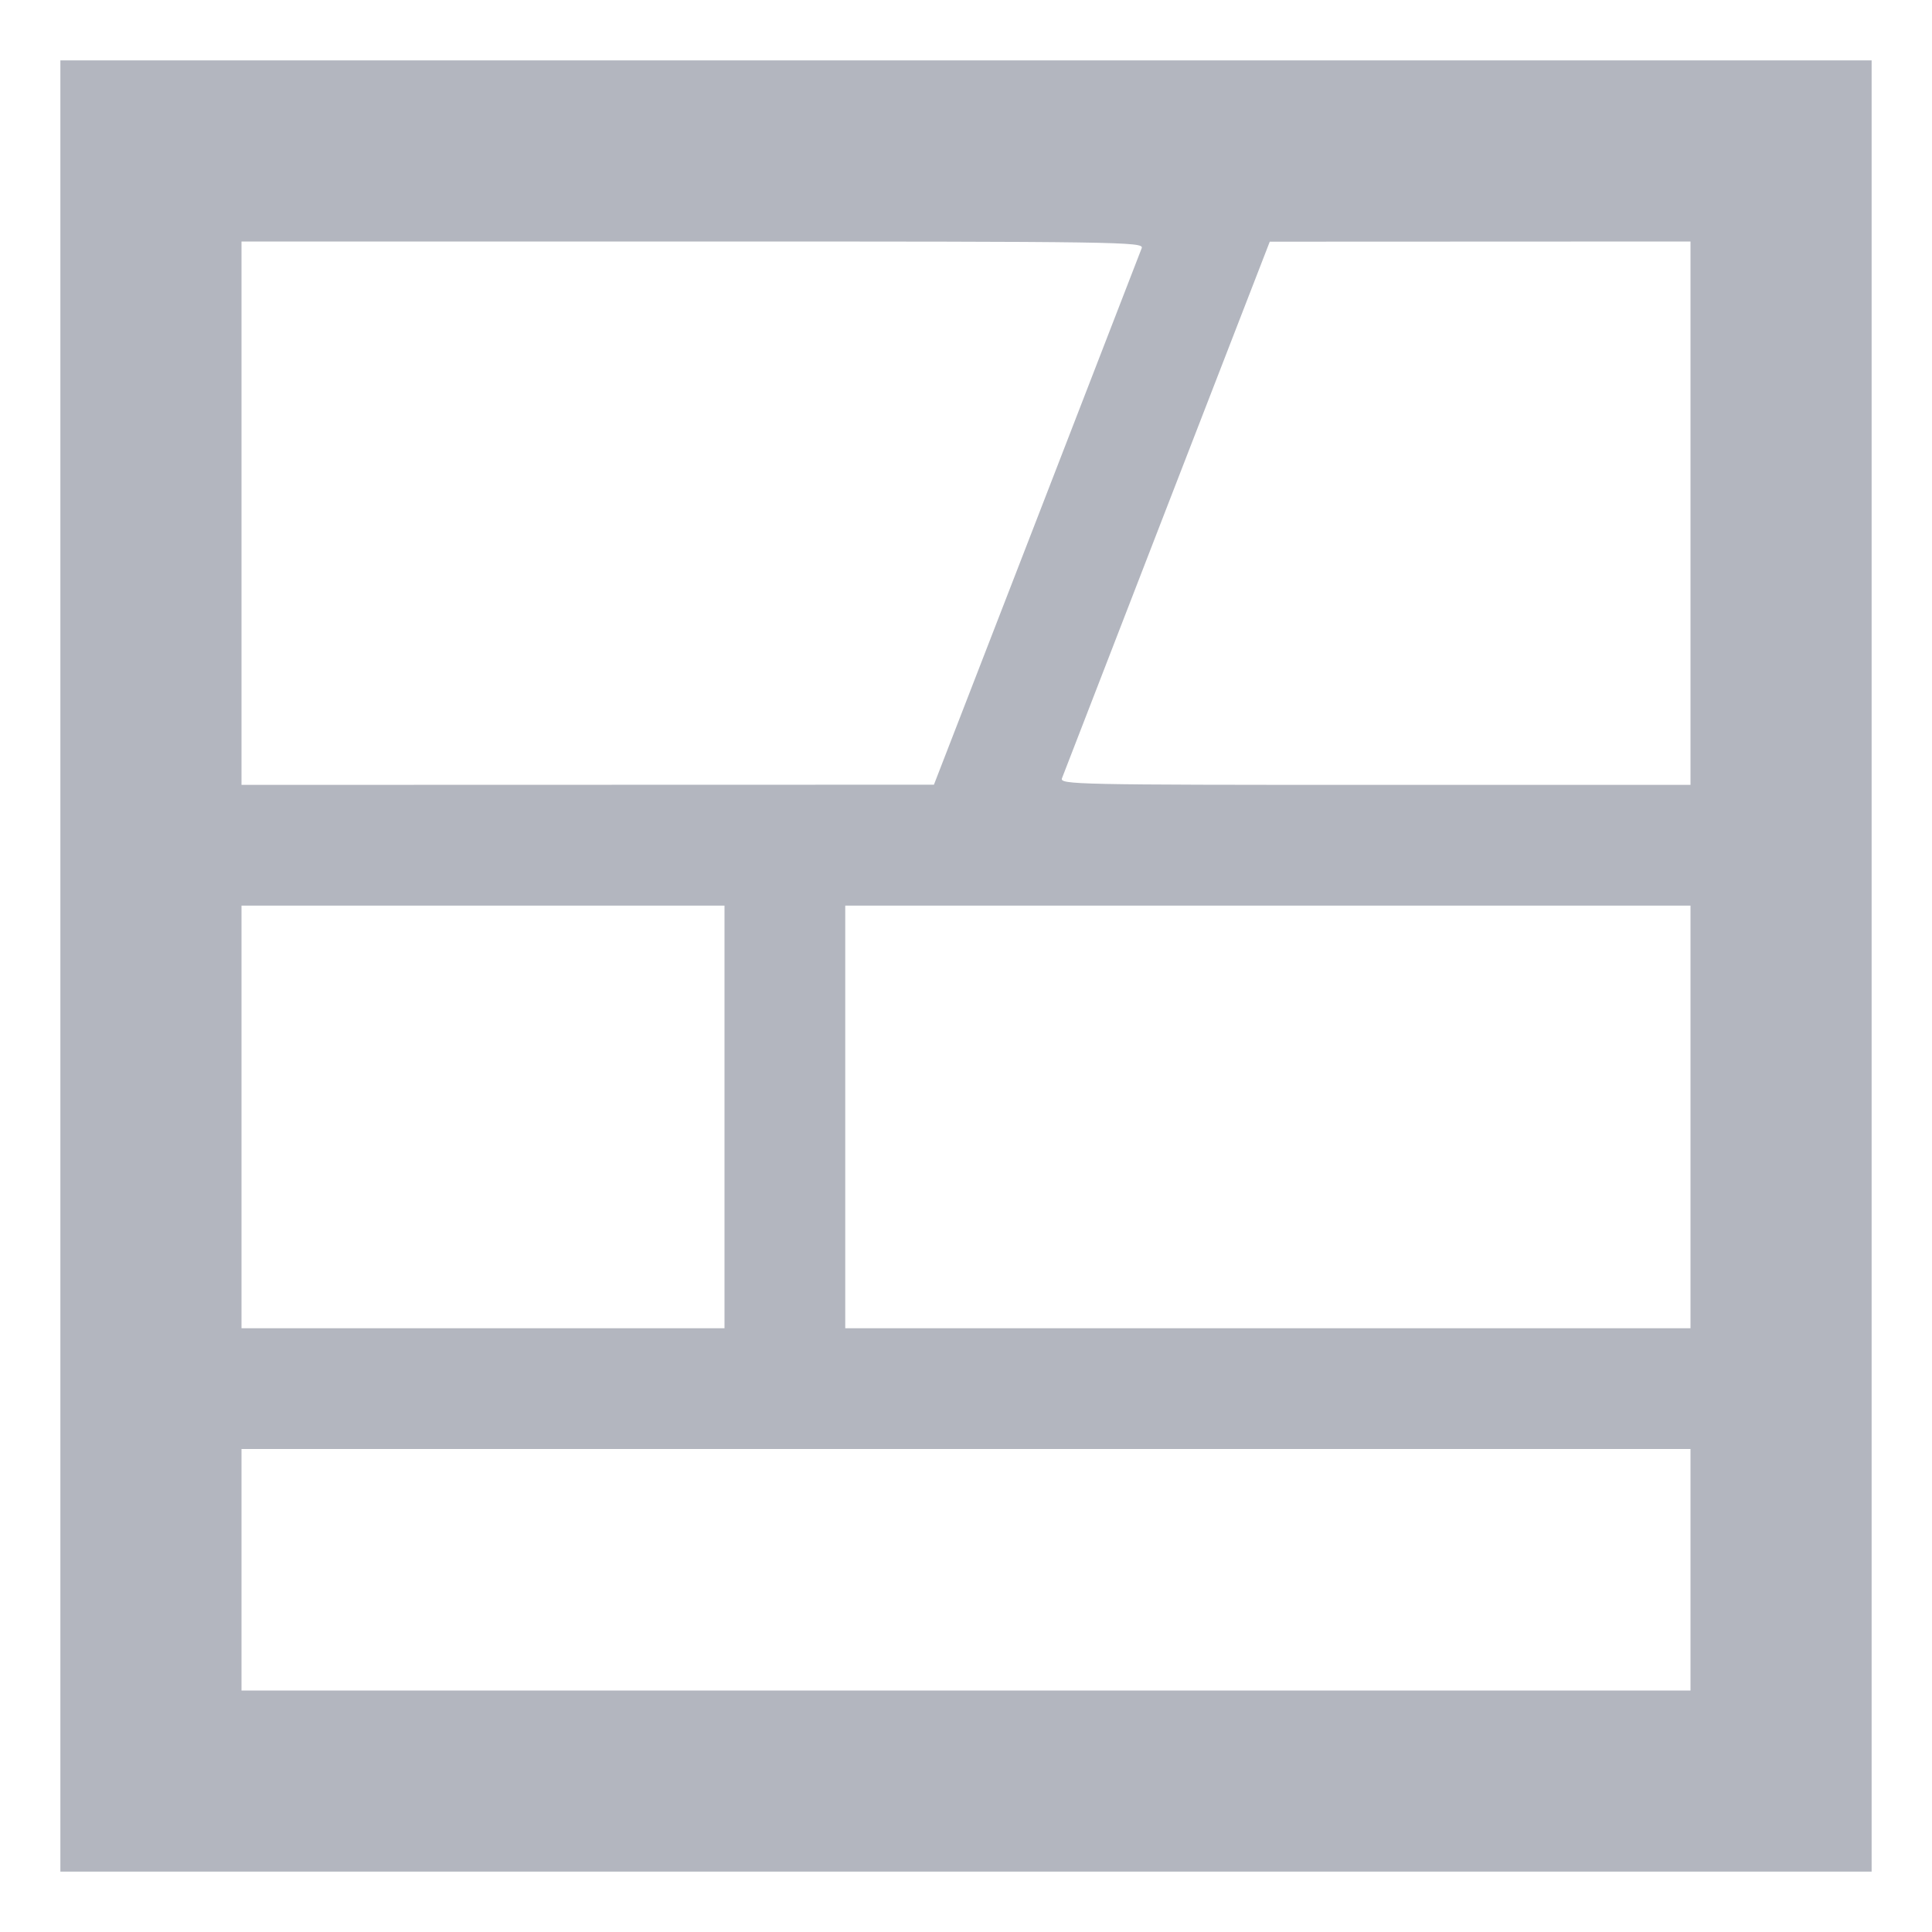
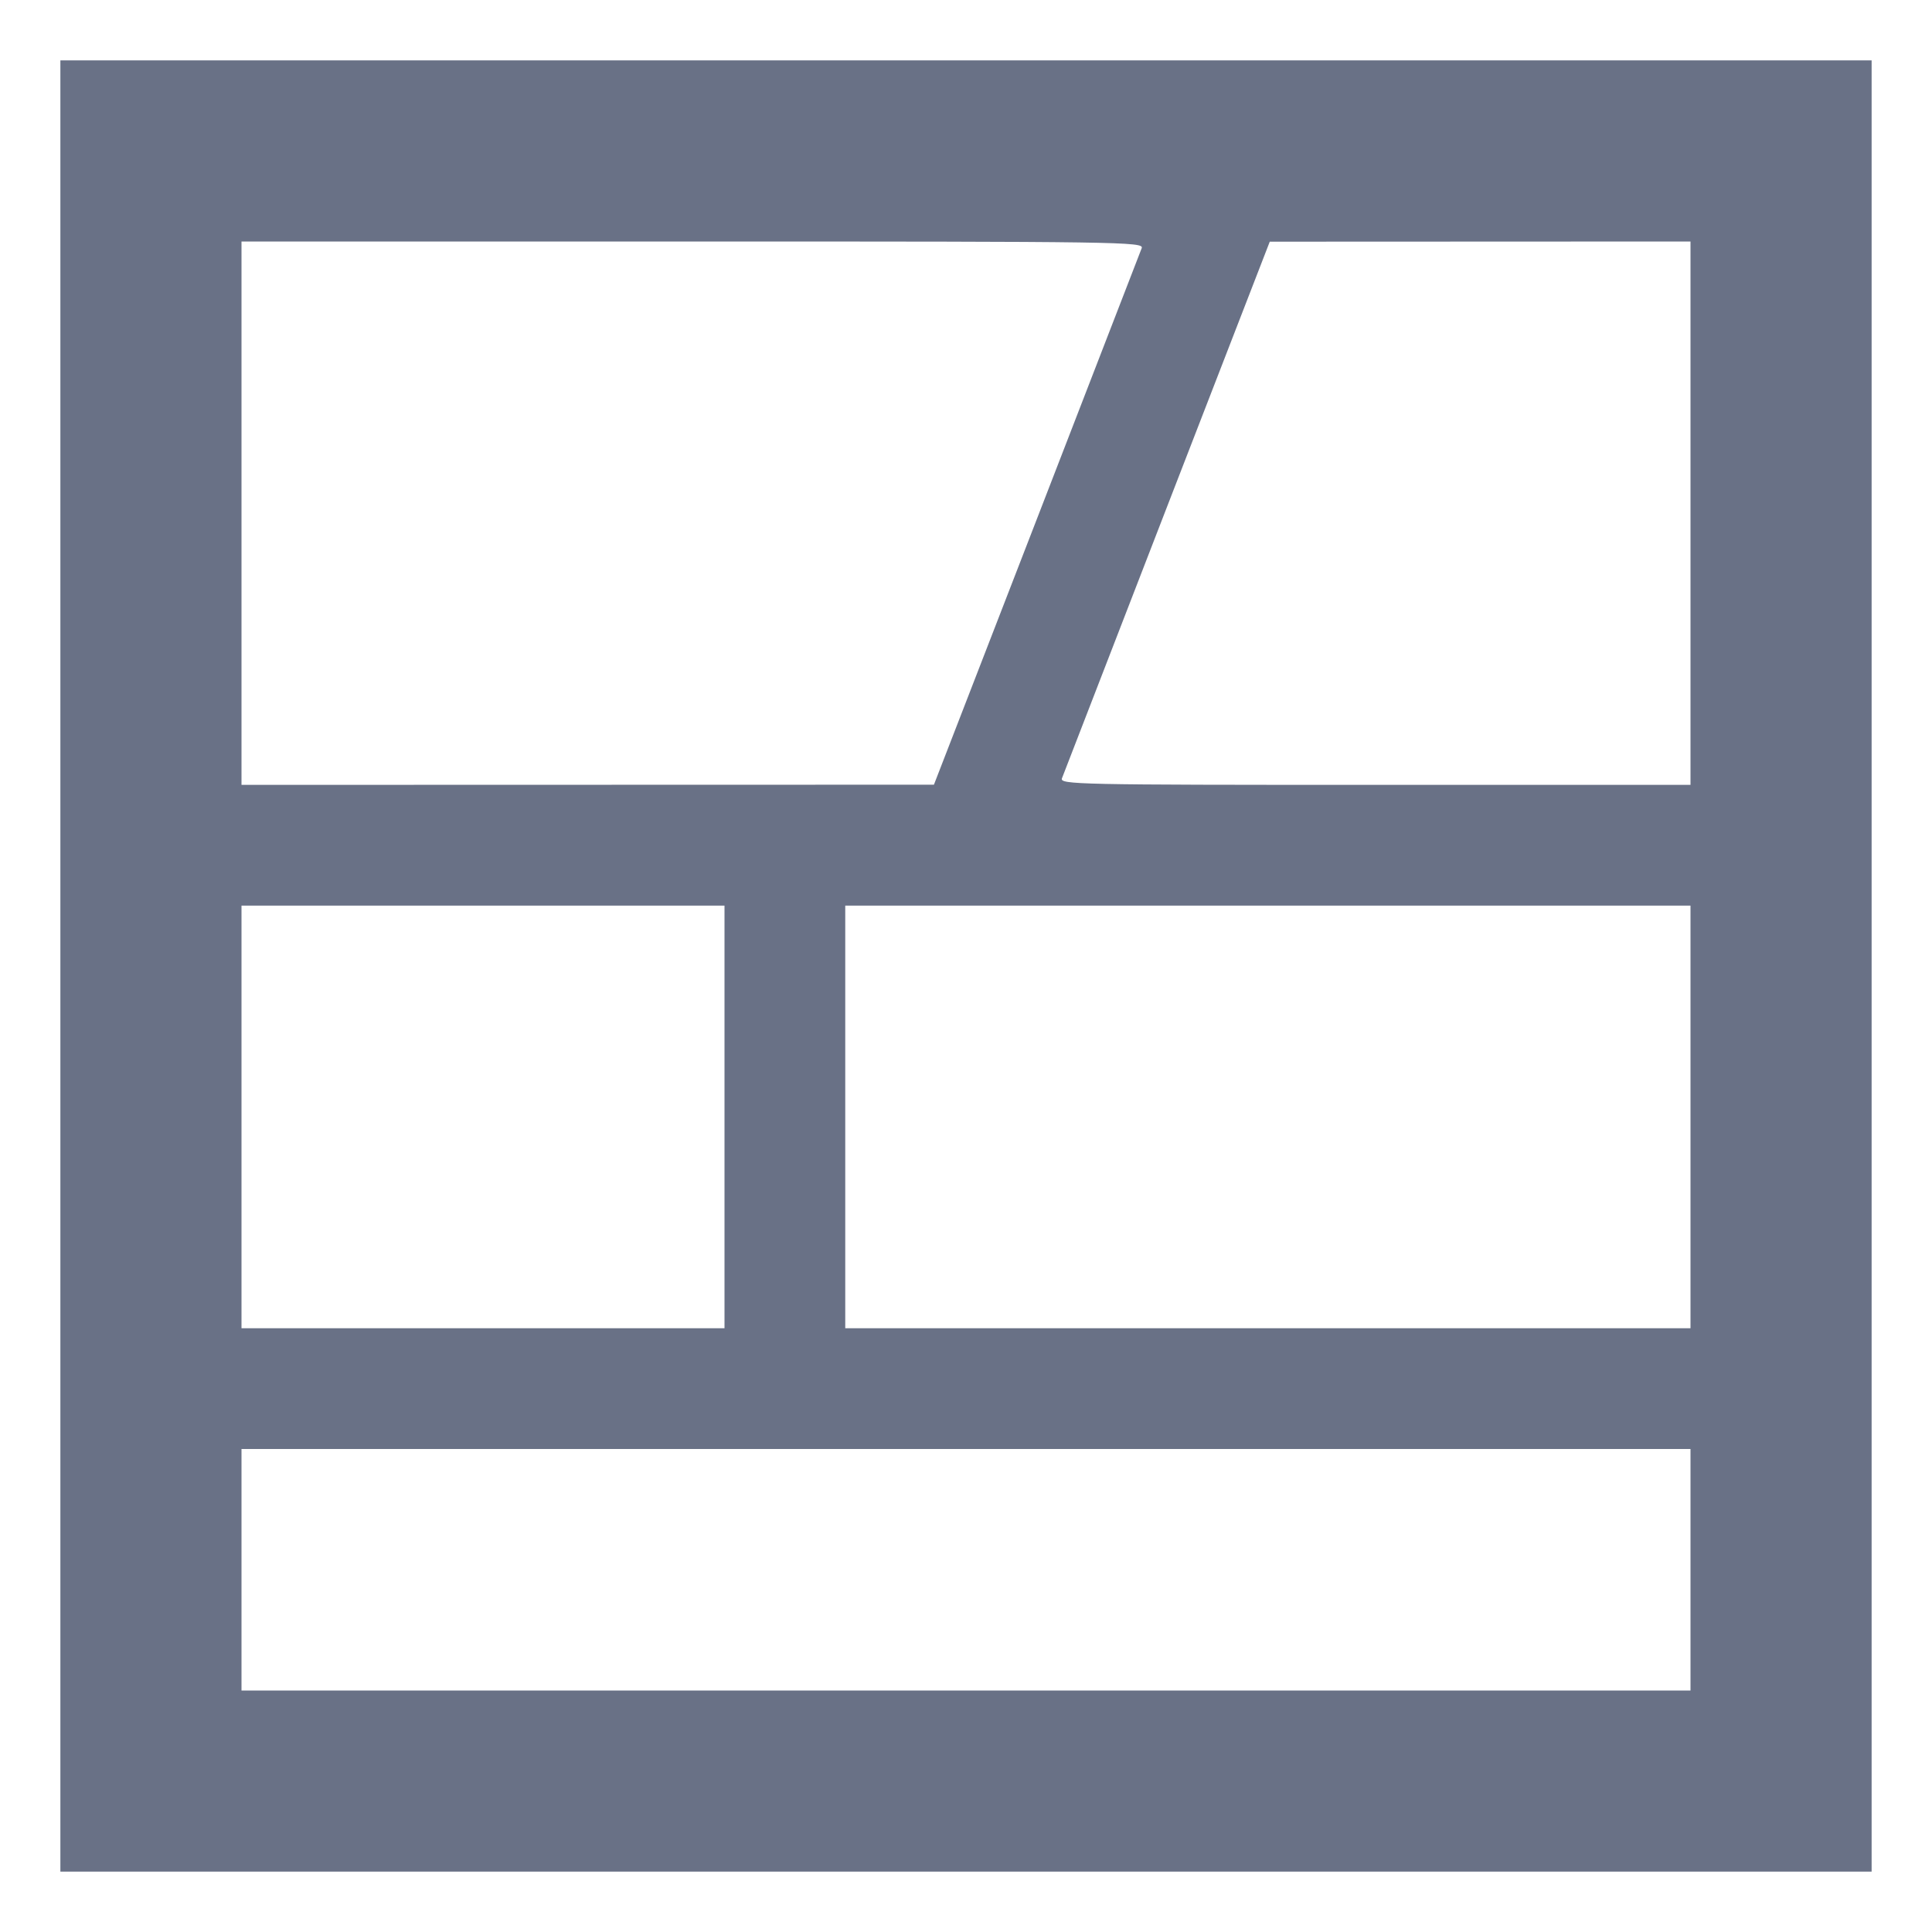
<svg xmlns="http://www.w3.org/2000/svg" t="1613973513102" class="icon" viewBox="0 0 512 512" version="1.1" p-id="1676" width="128" height="128">
  <defs>
    <style type="text/css" />
  </defs>
-   <path d="M 16 256 L 16 496 256 496 L 496 496 496 256 L 496 16 256 16 L 16 16 16 256 M 64 136 L 64 208 155.750 207.976 L 247.500 207.953 274.710 137.726 C 289.675 99.102, 302.210 66.712, 302.567 65.750 C 303.181 64.089, 297.098 64, 183.607 64 L 64 64 64 136 M 309.290 134.274 C 294.325 172.898, 281.790 205.287, 281.433 206.250 C 280.820 207.908, 285.187 208, 364.393 208 L 448 208 448 136 L 448 64 392.250 64.024 L 336.500 64.047 309.290 134.274 M 64 296 L 64 352 128 352 L 192 352 192 296 L 192 240 128 240 L 64 240 64 296 M 224 296 L 224 352 336 352 L 448 352 448 296 L 448 240 336 240 L 224 240 224 296 M 64 416 L 64 448 256 448 L 448 448 448 416 L 448 384 256 384 L 64 384 64 416" stroke="none" fill="#b3b6bf" fill-rule="evenodd" />
+   <path d="M 16 256 L 16 496 256 496 L 496 496 496 256 L 496 16 256 16 L 16 16 16 256 M 64 136 L 64 208 155.750 207.976 L 247.500 207.953 274.710 137.726 C 289.675 99.102, 302.210 66.712, 302.567 65.750 C 303.181 64.089, 297.098 64, 183.607 64 L 64 64 64 136 M 309.290 134.274 C 294.325 172.898, 281.790 205.287, 281.433 206.250 C 280.820 207.908, 285.187 208, 364.393 208 L 448 208 448 136 L 448 64 392.250 64.024 L 336.500 64.047 309.290 134.274 M 64 296 L 64 352 128 352 L 192 352 192 296 L 192 240 128 240 L 64 240 64 296 M 224 296 L 224 352 336 352 L 448 352 448 296 L 448 240 336 240 L 224 240 224 296 M 64 416 L 64 448 256 448 L 448 448 448 416 L 448 384 256 384 L 64 384 64 416" stroke="none" fill="#697186" fill-rule="evenodd" />
</svg>
